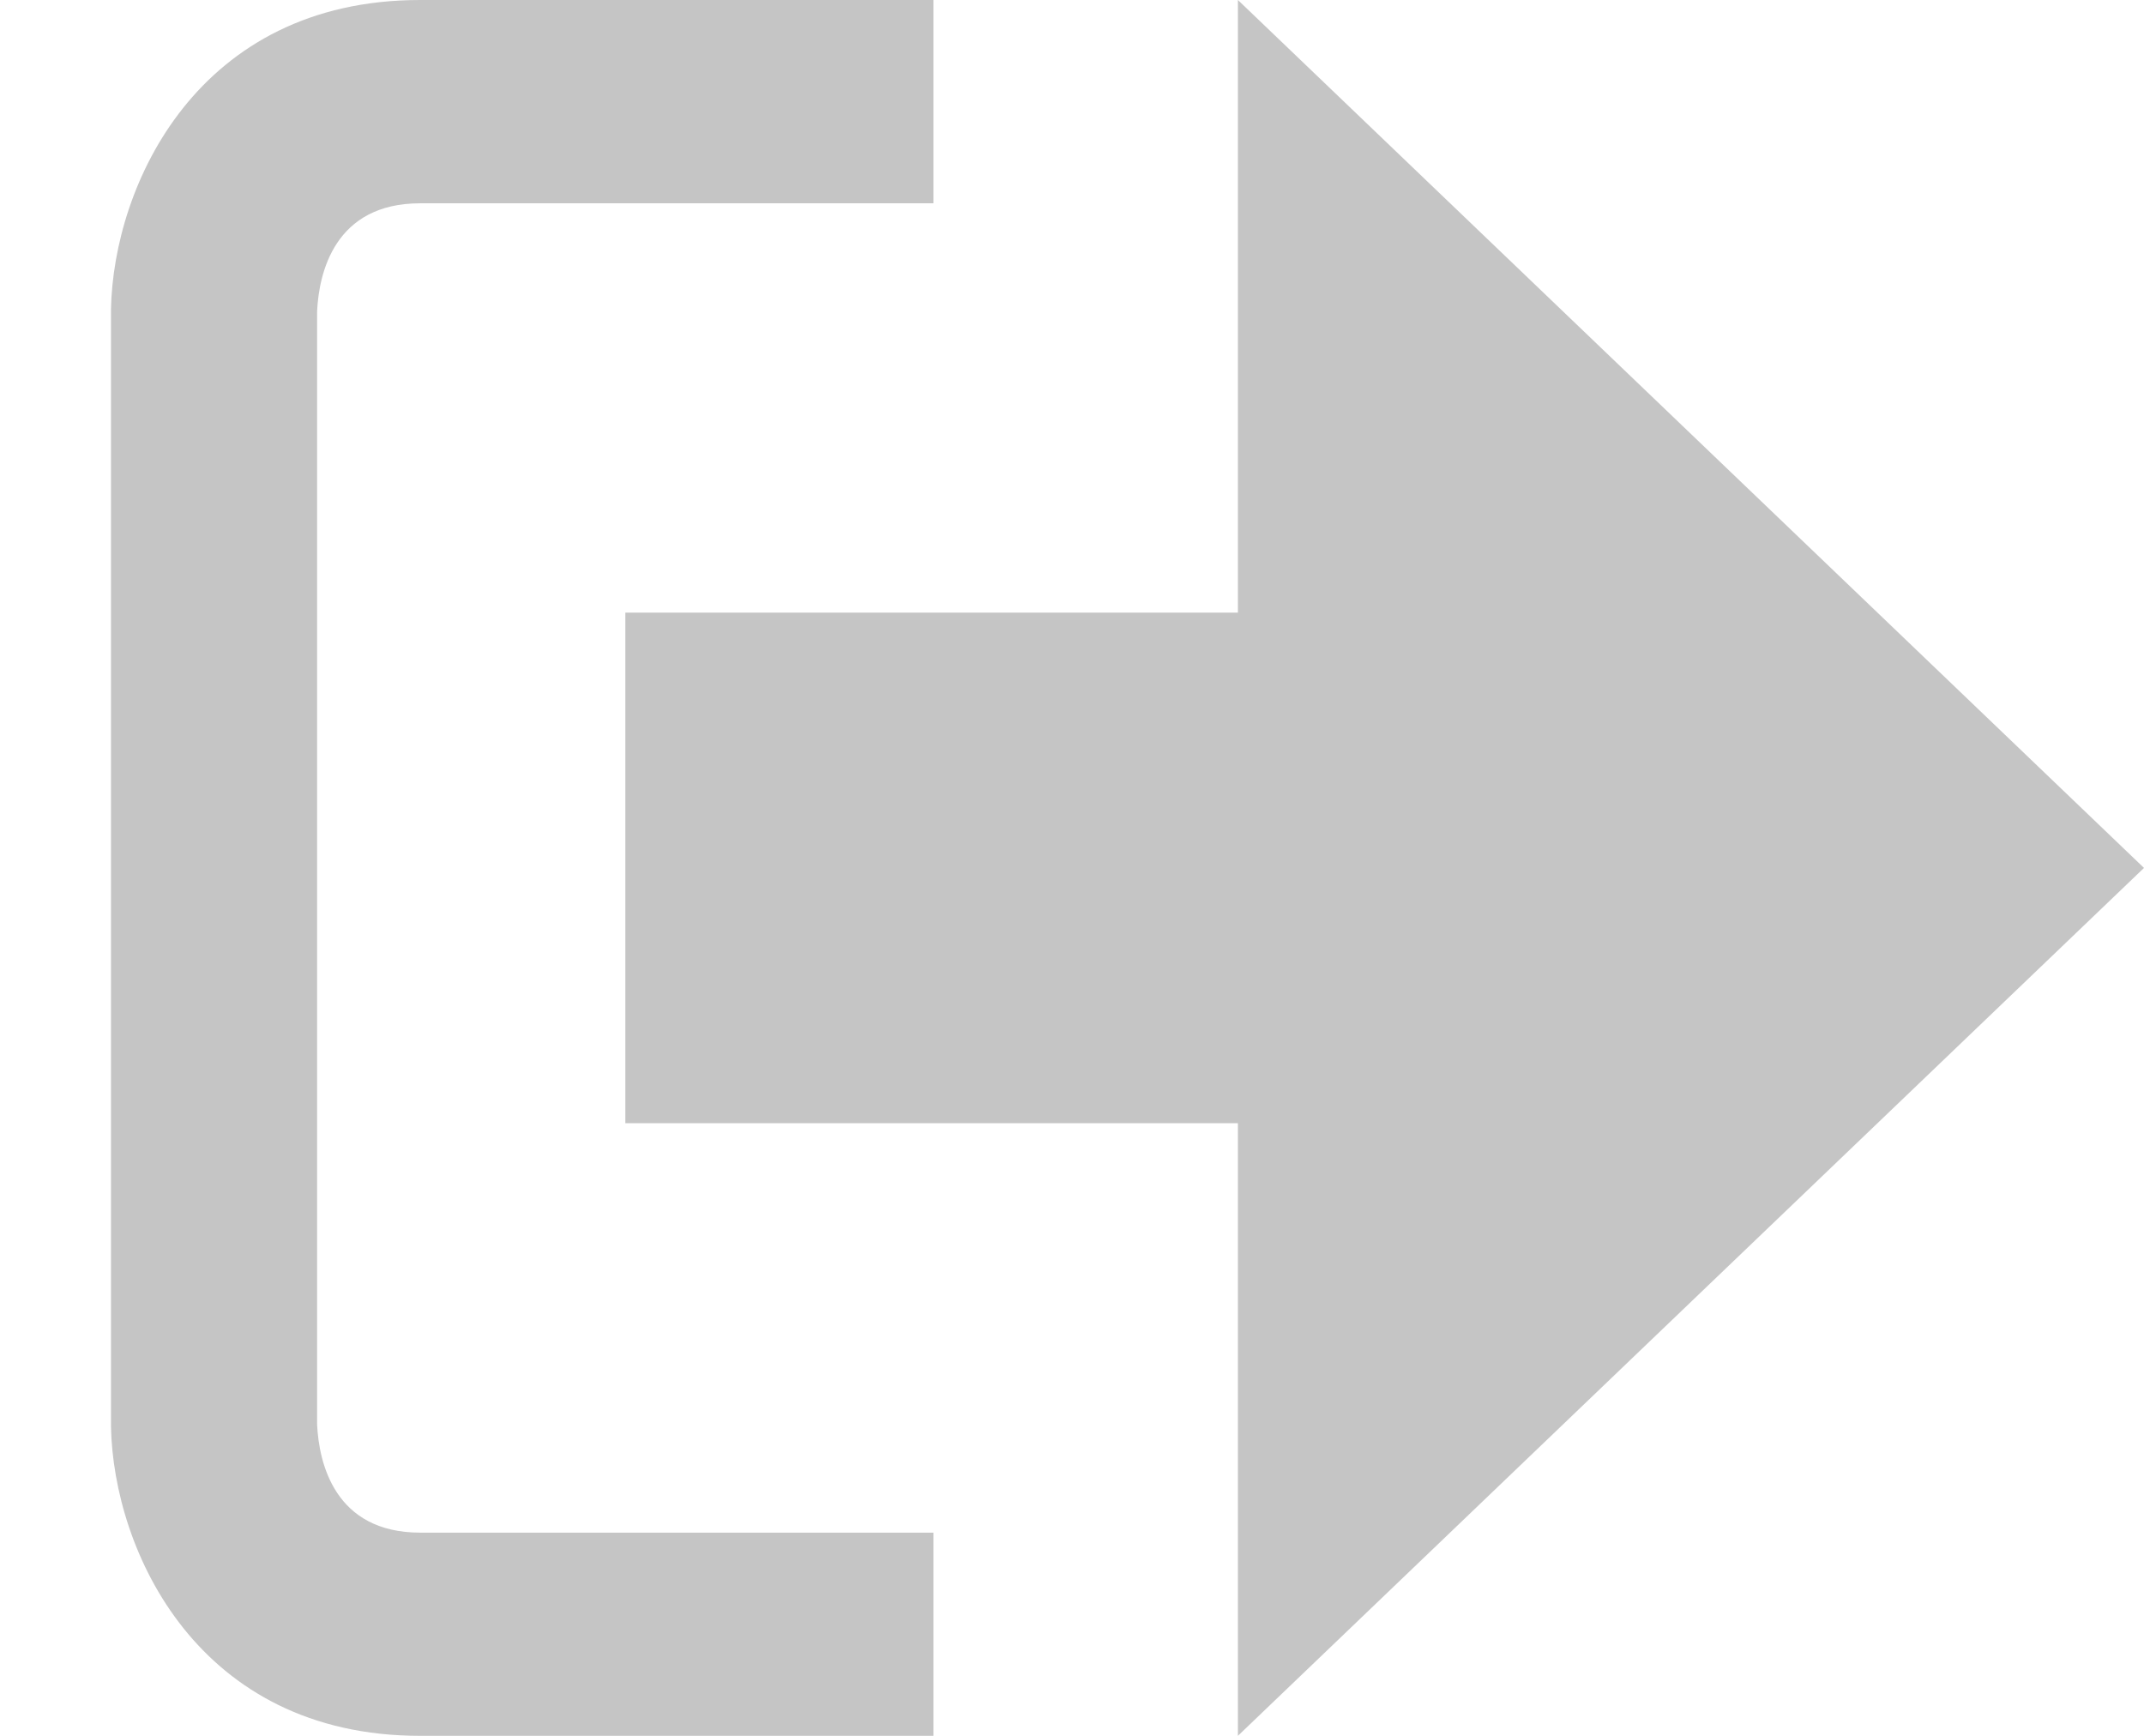
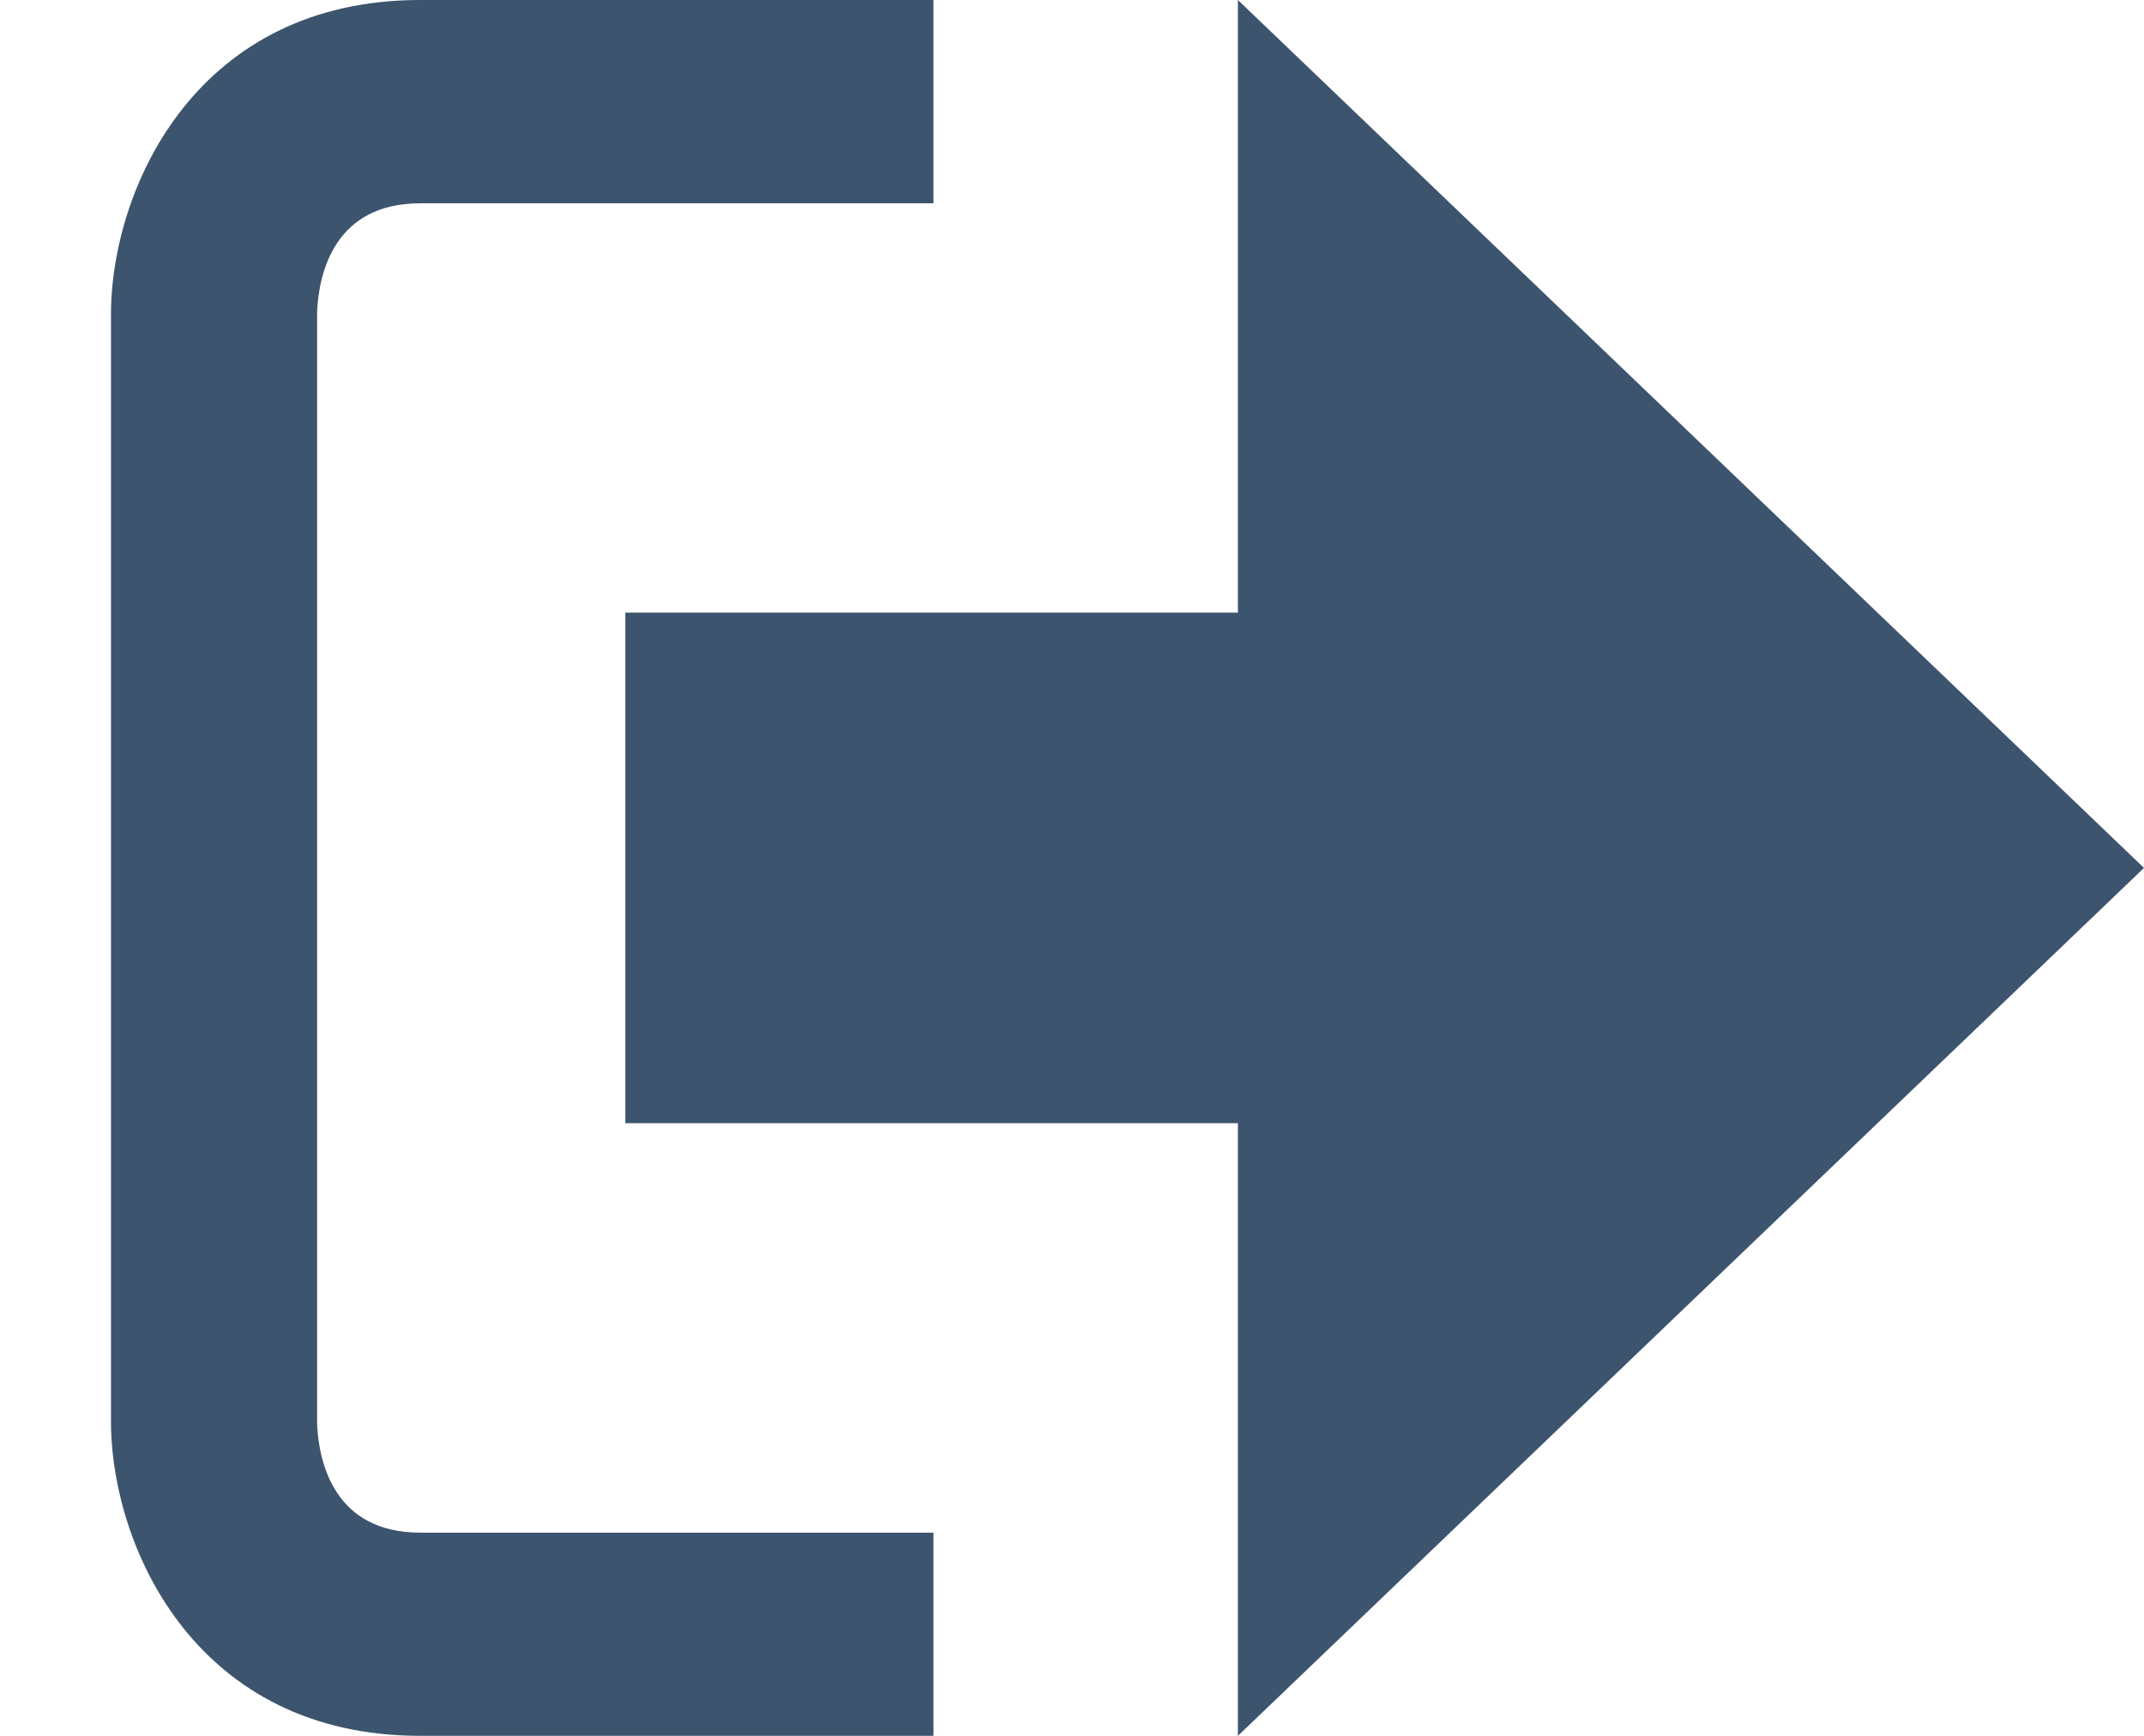
<svg xmlns="http://www.w3.org/2000/svg" width="21" height="17" viewBox="0 0 21 17">
  <g fill="#c5c5c5">
-     <path fill="#c5c5c5" d="M21 8.5L12.125 0v6h-6v5h6v6z" />
-     <path fill="#c5c5c5" d="M3.106 13.952V3.048c.018-.376.171-1.057 1.01-1.057h5.027V0H4.116C1.938 0 1.112 1.81 1.087 3.027v10.946C1.112 15.189 1.938 17 4.116 17h5.027v-1.99H4.116c-.839 0-.992-.683-1.01-1.058z" />
+     <path fill="#3D546F" d="M21 8.5L12.125 0v6h-6v5h6v6z" />
+     <path fill="#3D546F" d="M3.106 13.952V3.048c.018-.376.171-1.057 1.01-1.057h5.027V0H4.116C1.938 0 1.112 1.81 1.087 3.027v10.946C1.112 15.189 1.938 17 4.116 17h5.027v-1.99H4.116c-.839 0-.992-.683-1.01-1.058z" />
  </g>
</svg>
